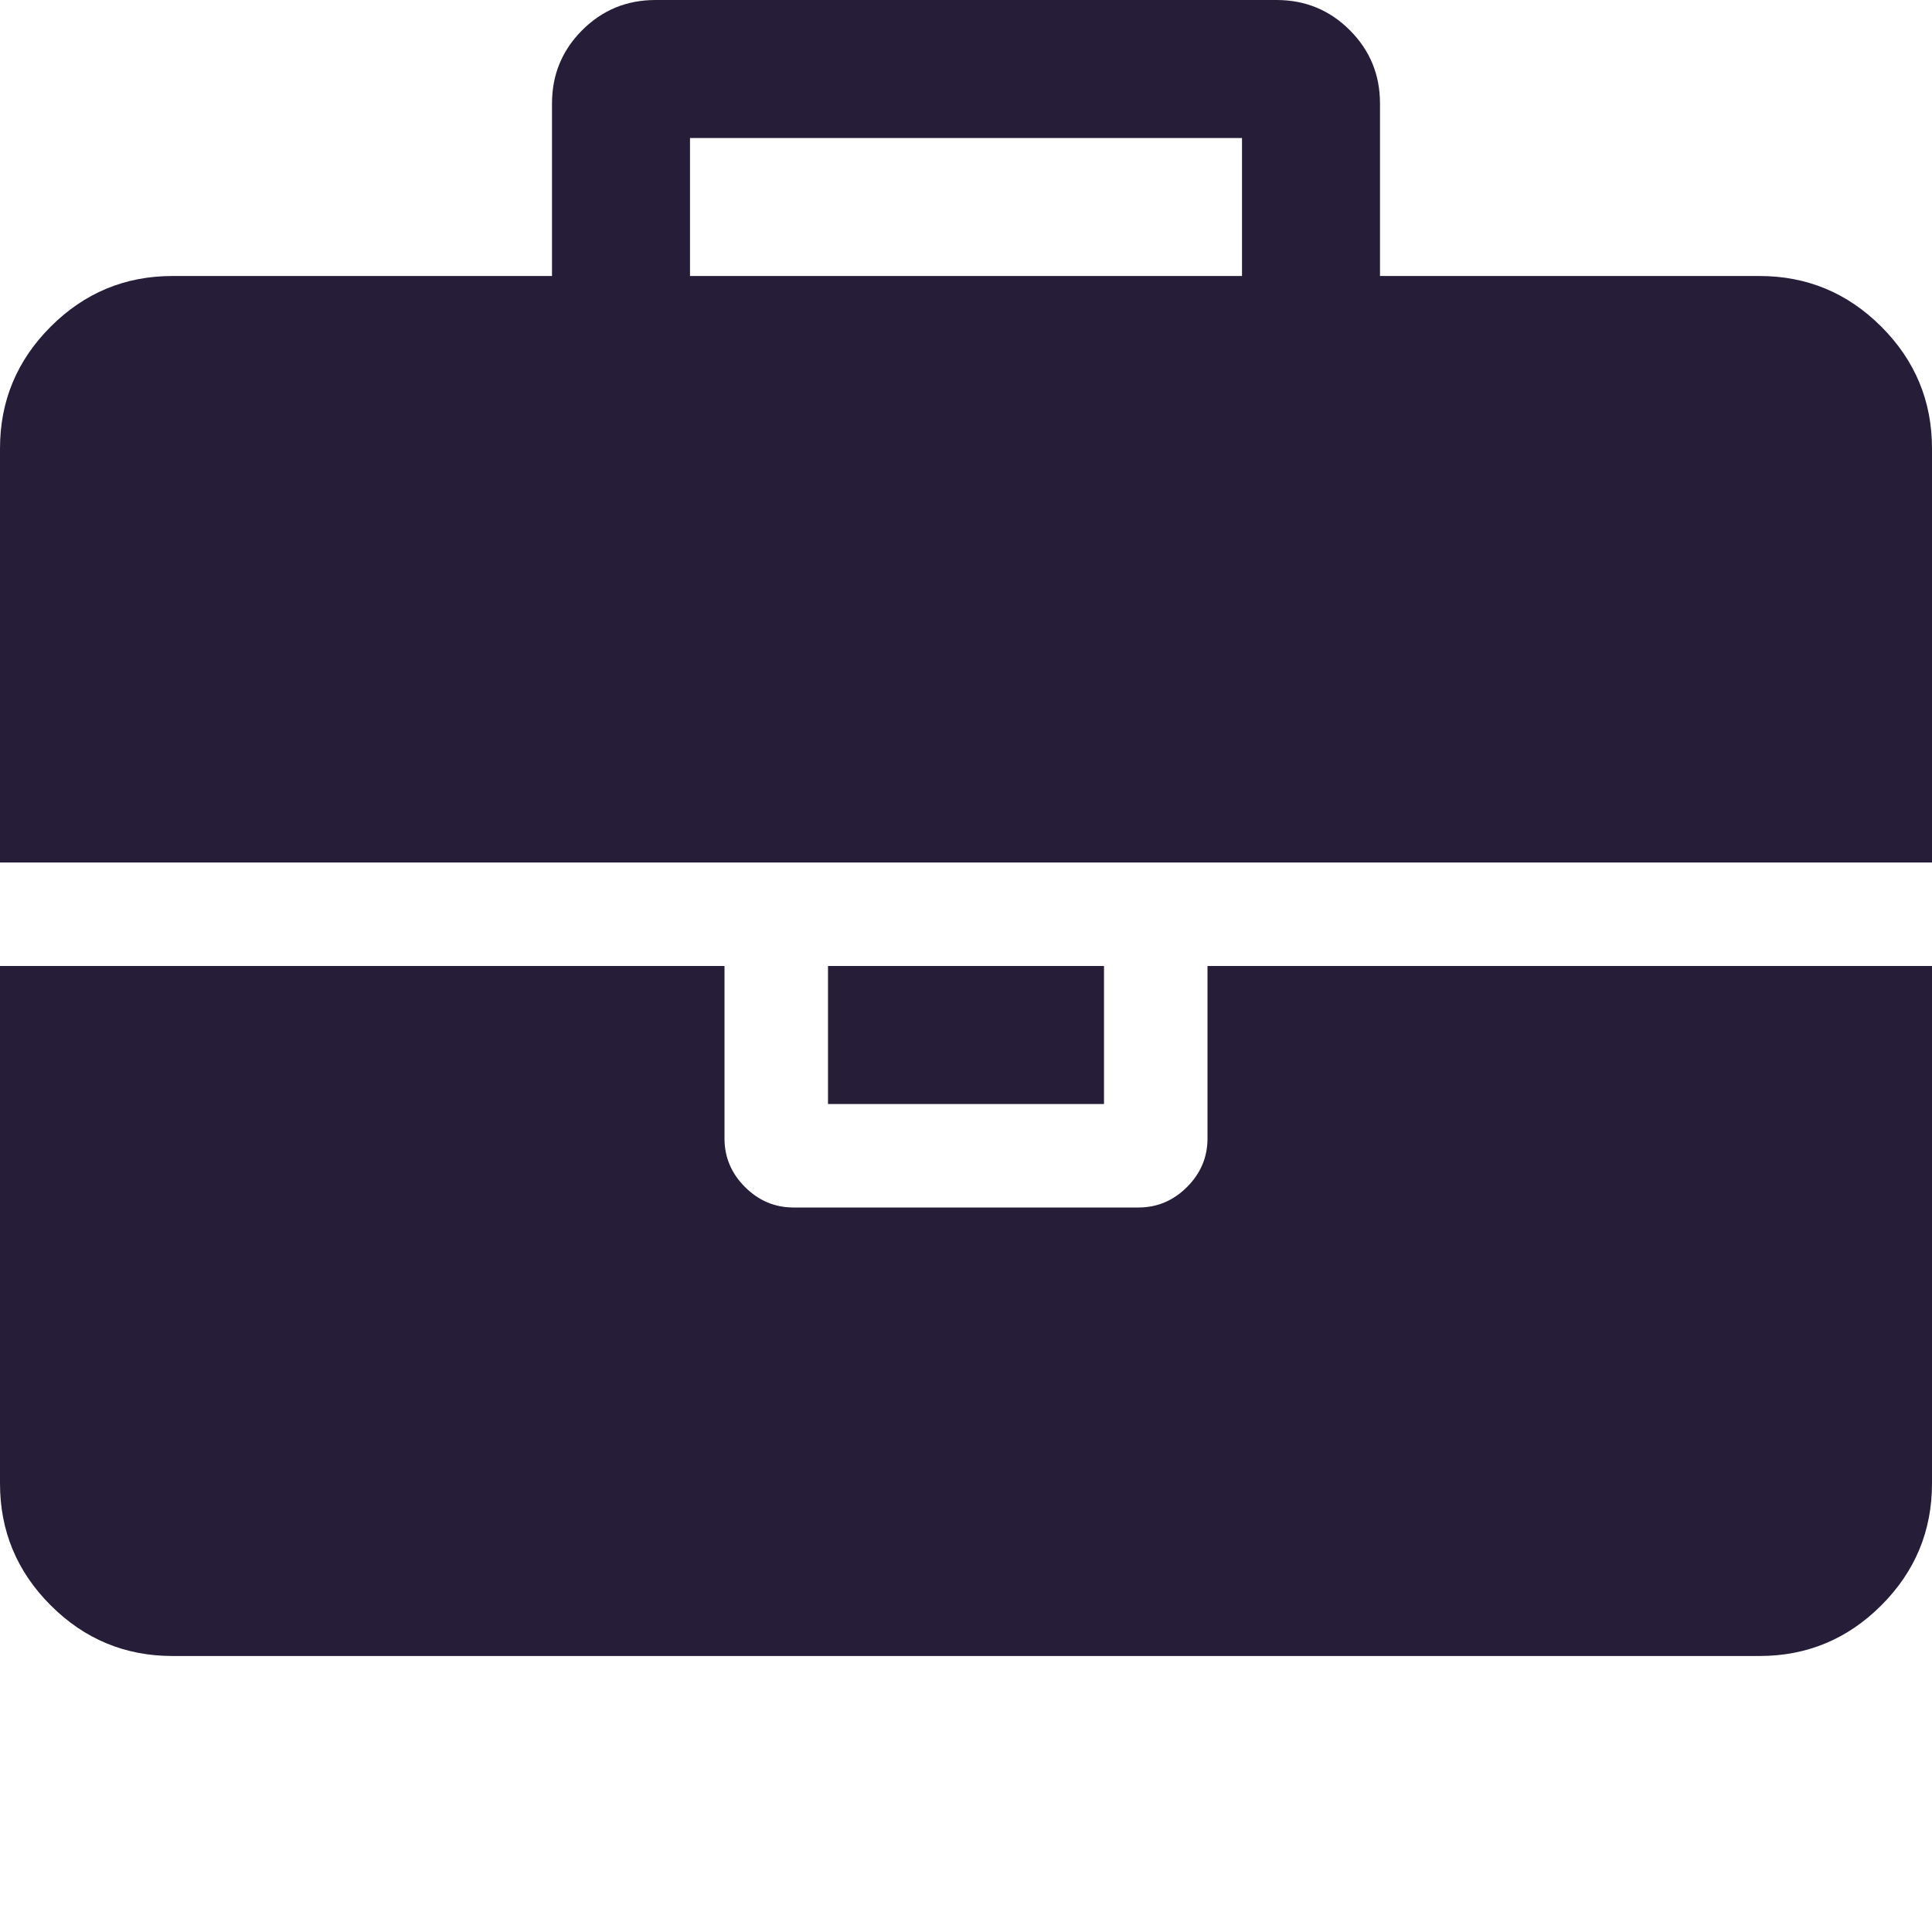
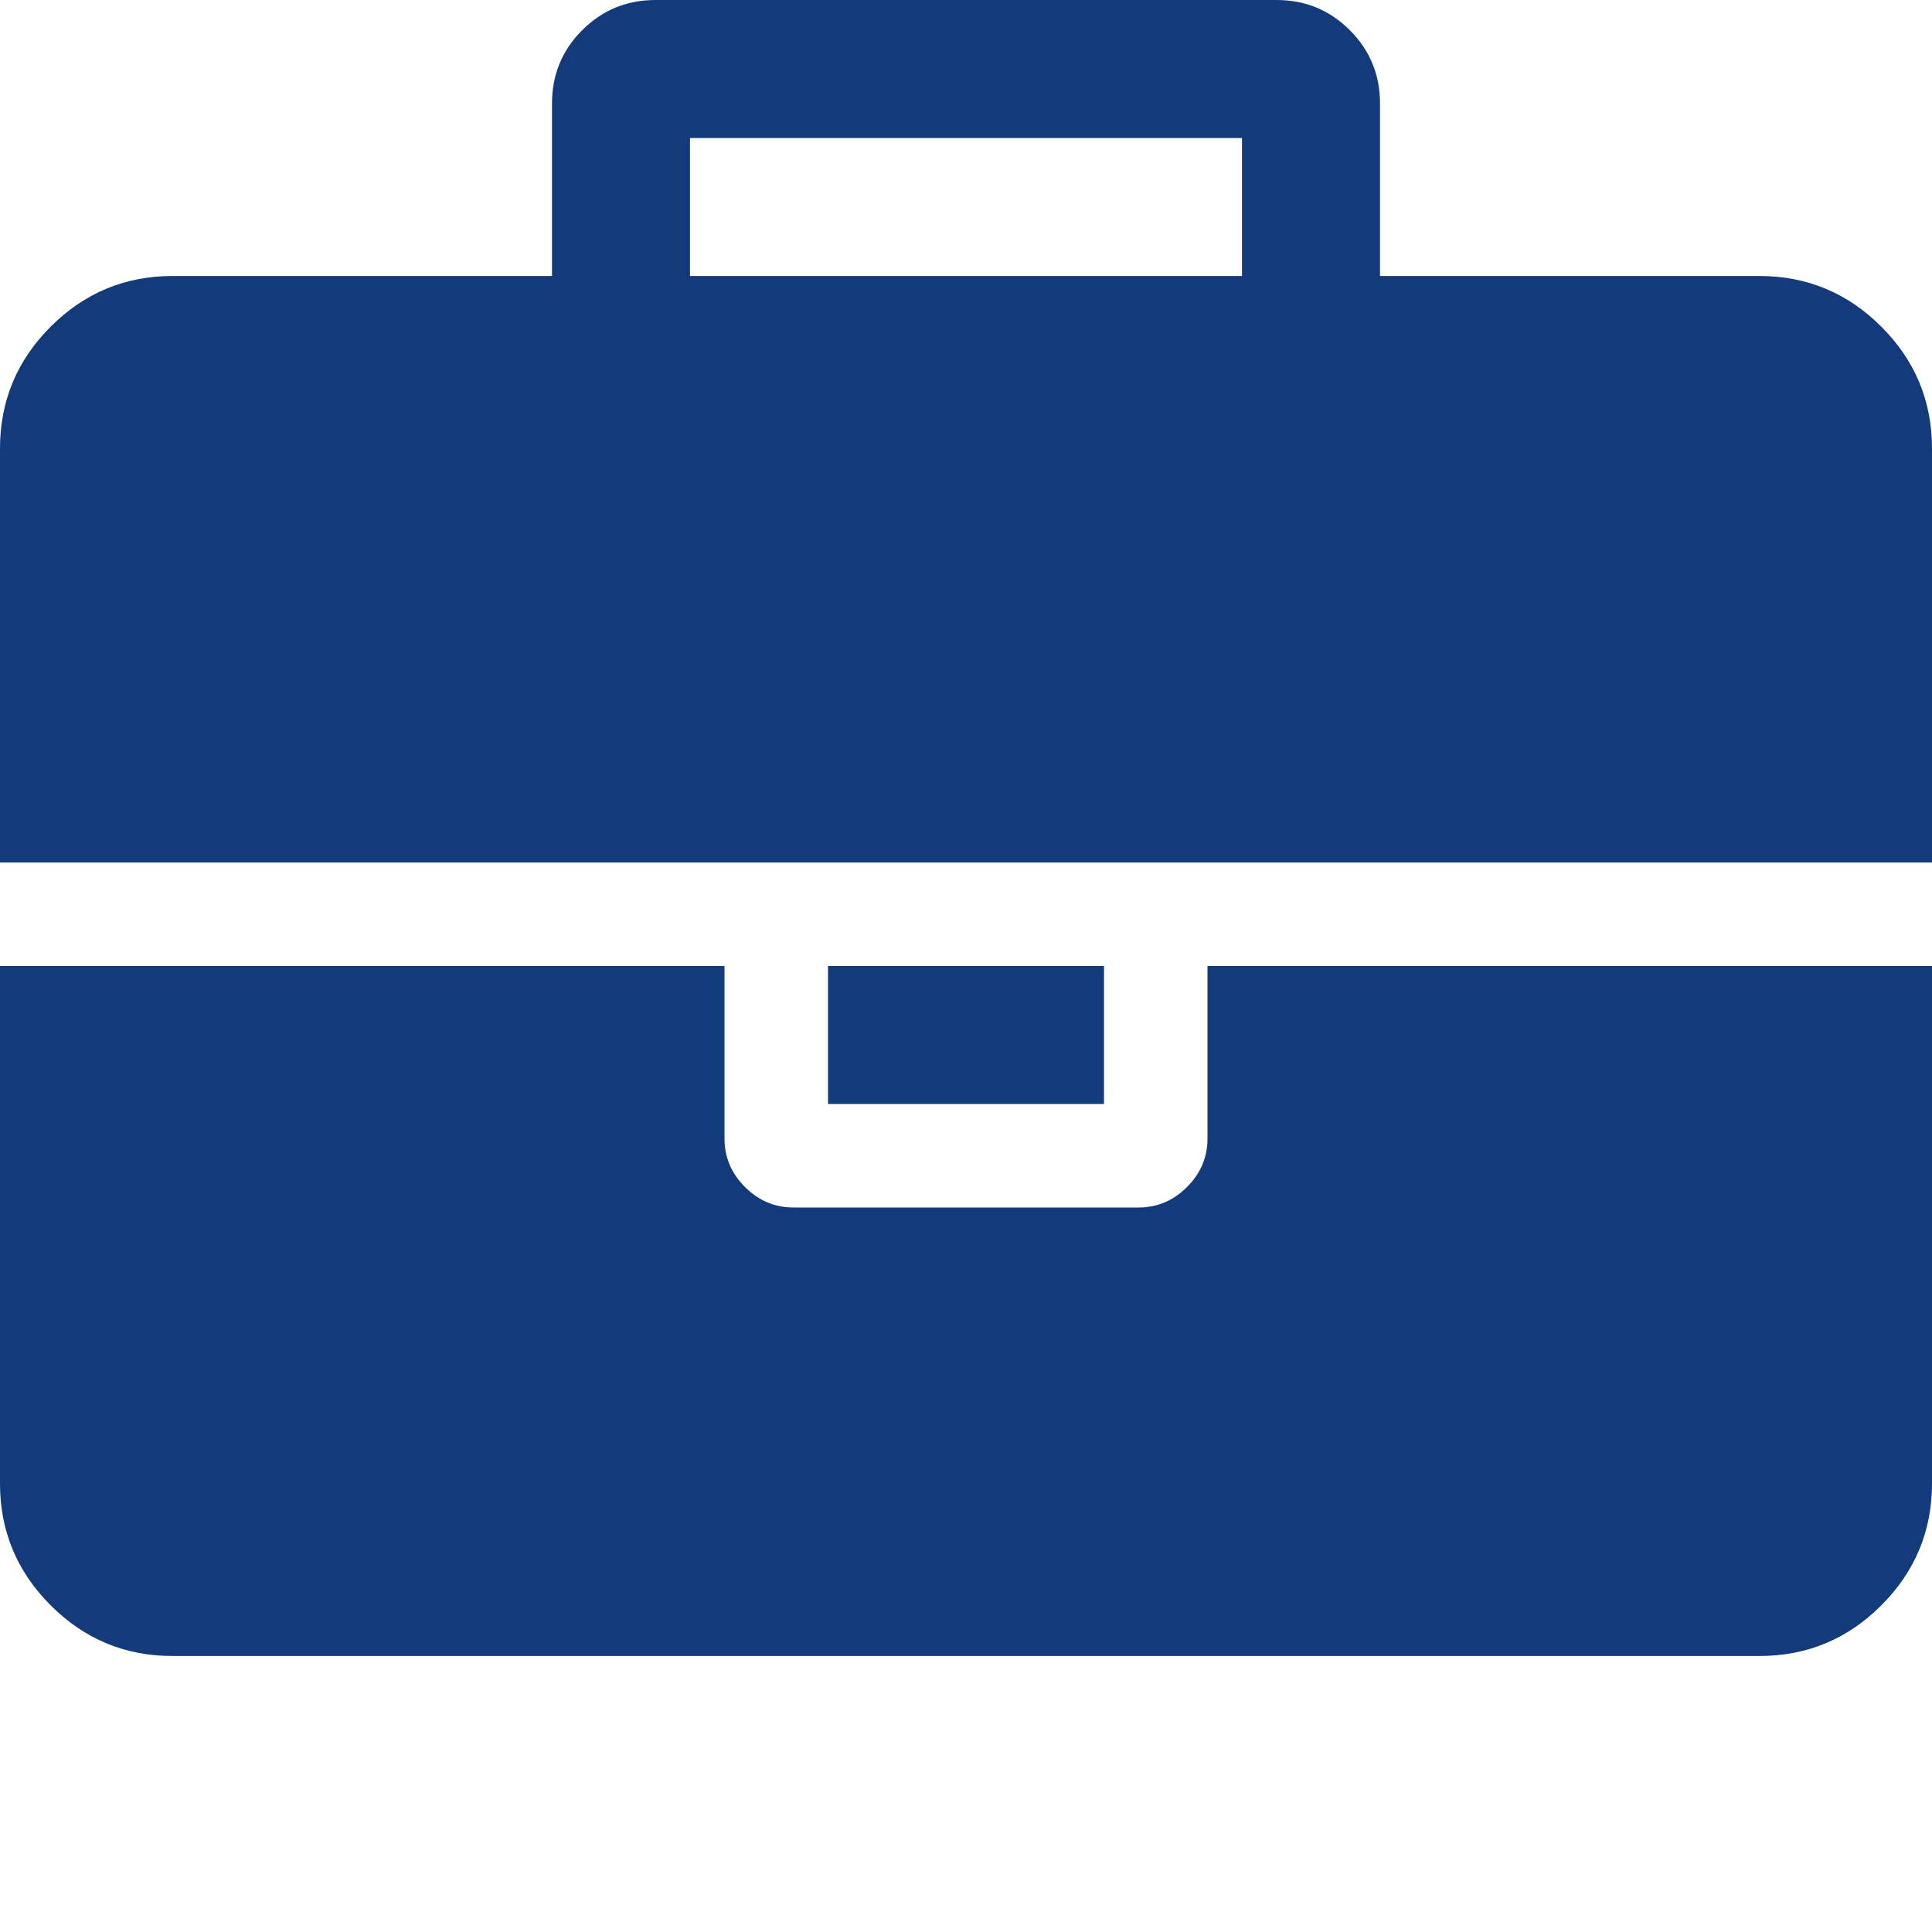
<svg xmlns="http://www.w3.org/2000/svg" height="1792" viewBox="0 0 1792 1792" width="1792" version="1.1" id="svg4">
  <defs id="defs8" />
-   <path d="M640 256h512v-128h-512v128zm1152 640v480q0 66-47 113t-113 47h-1472q-66 0-113-47t-47-113v-480h672v160q0 26 19 45t45 19h320q26 0 45-19t19-45v-160h672zm-768 0v128h-256v-128h256zm768-480v384h-1792v-384q0-66 47-113t113-47h352v-160q0-40 28-68t68-28h576q40 0 68 28t28 68v160h352q66 0 113 47t47 113z" id="path2" style="fill:#261e38;fill-opacity:1" />
+   <path d="M640 256h512v-128h-512v128zm1152 640v480q0 66-47 113t-113 47h-1472q-66 0-113-47t-47-113v-480h672v160q0 26 19 45t45 19h320q26 0 45-19t19-45v-160h672zm-768 0v128h-256v-128h256zm768-480v384h-1792v-384q0-66 47-113t113-47h352v-160q0-40 28-68t68-28h576q40 0 68 28t28 68v160h352q66 0 113 47t47 113z" id="path2" style="fill:#133b7b;fill-opacity:1" />
</svg>
